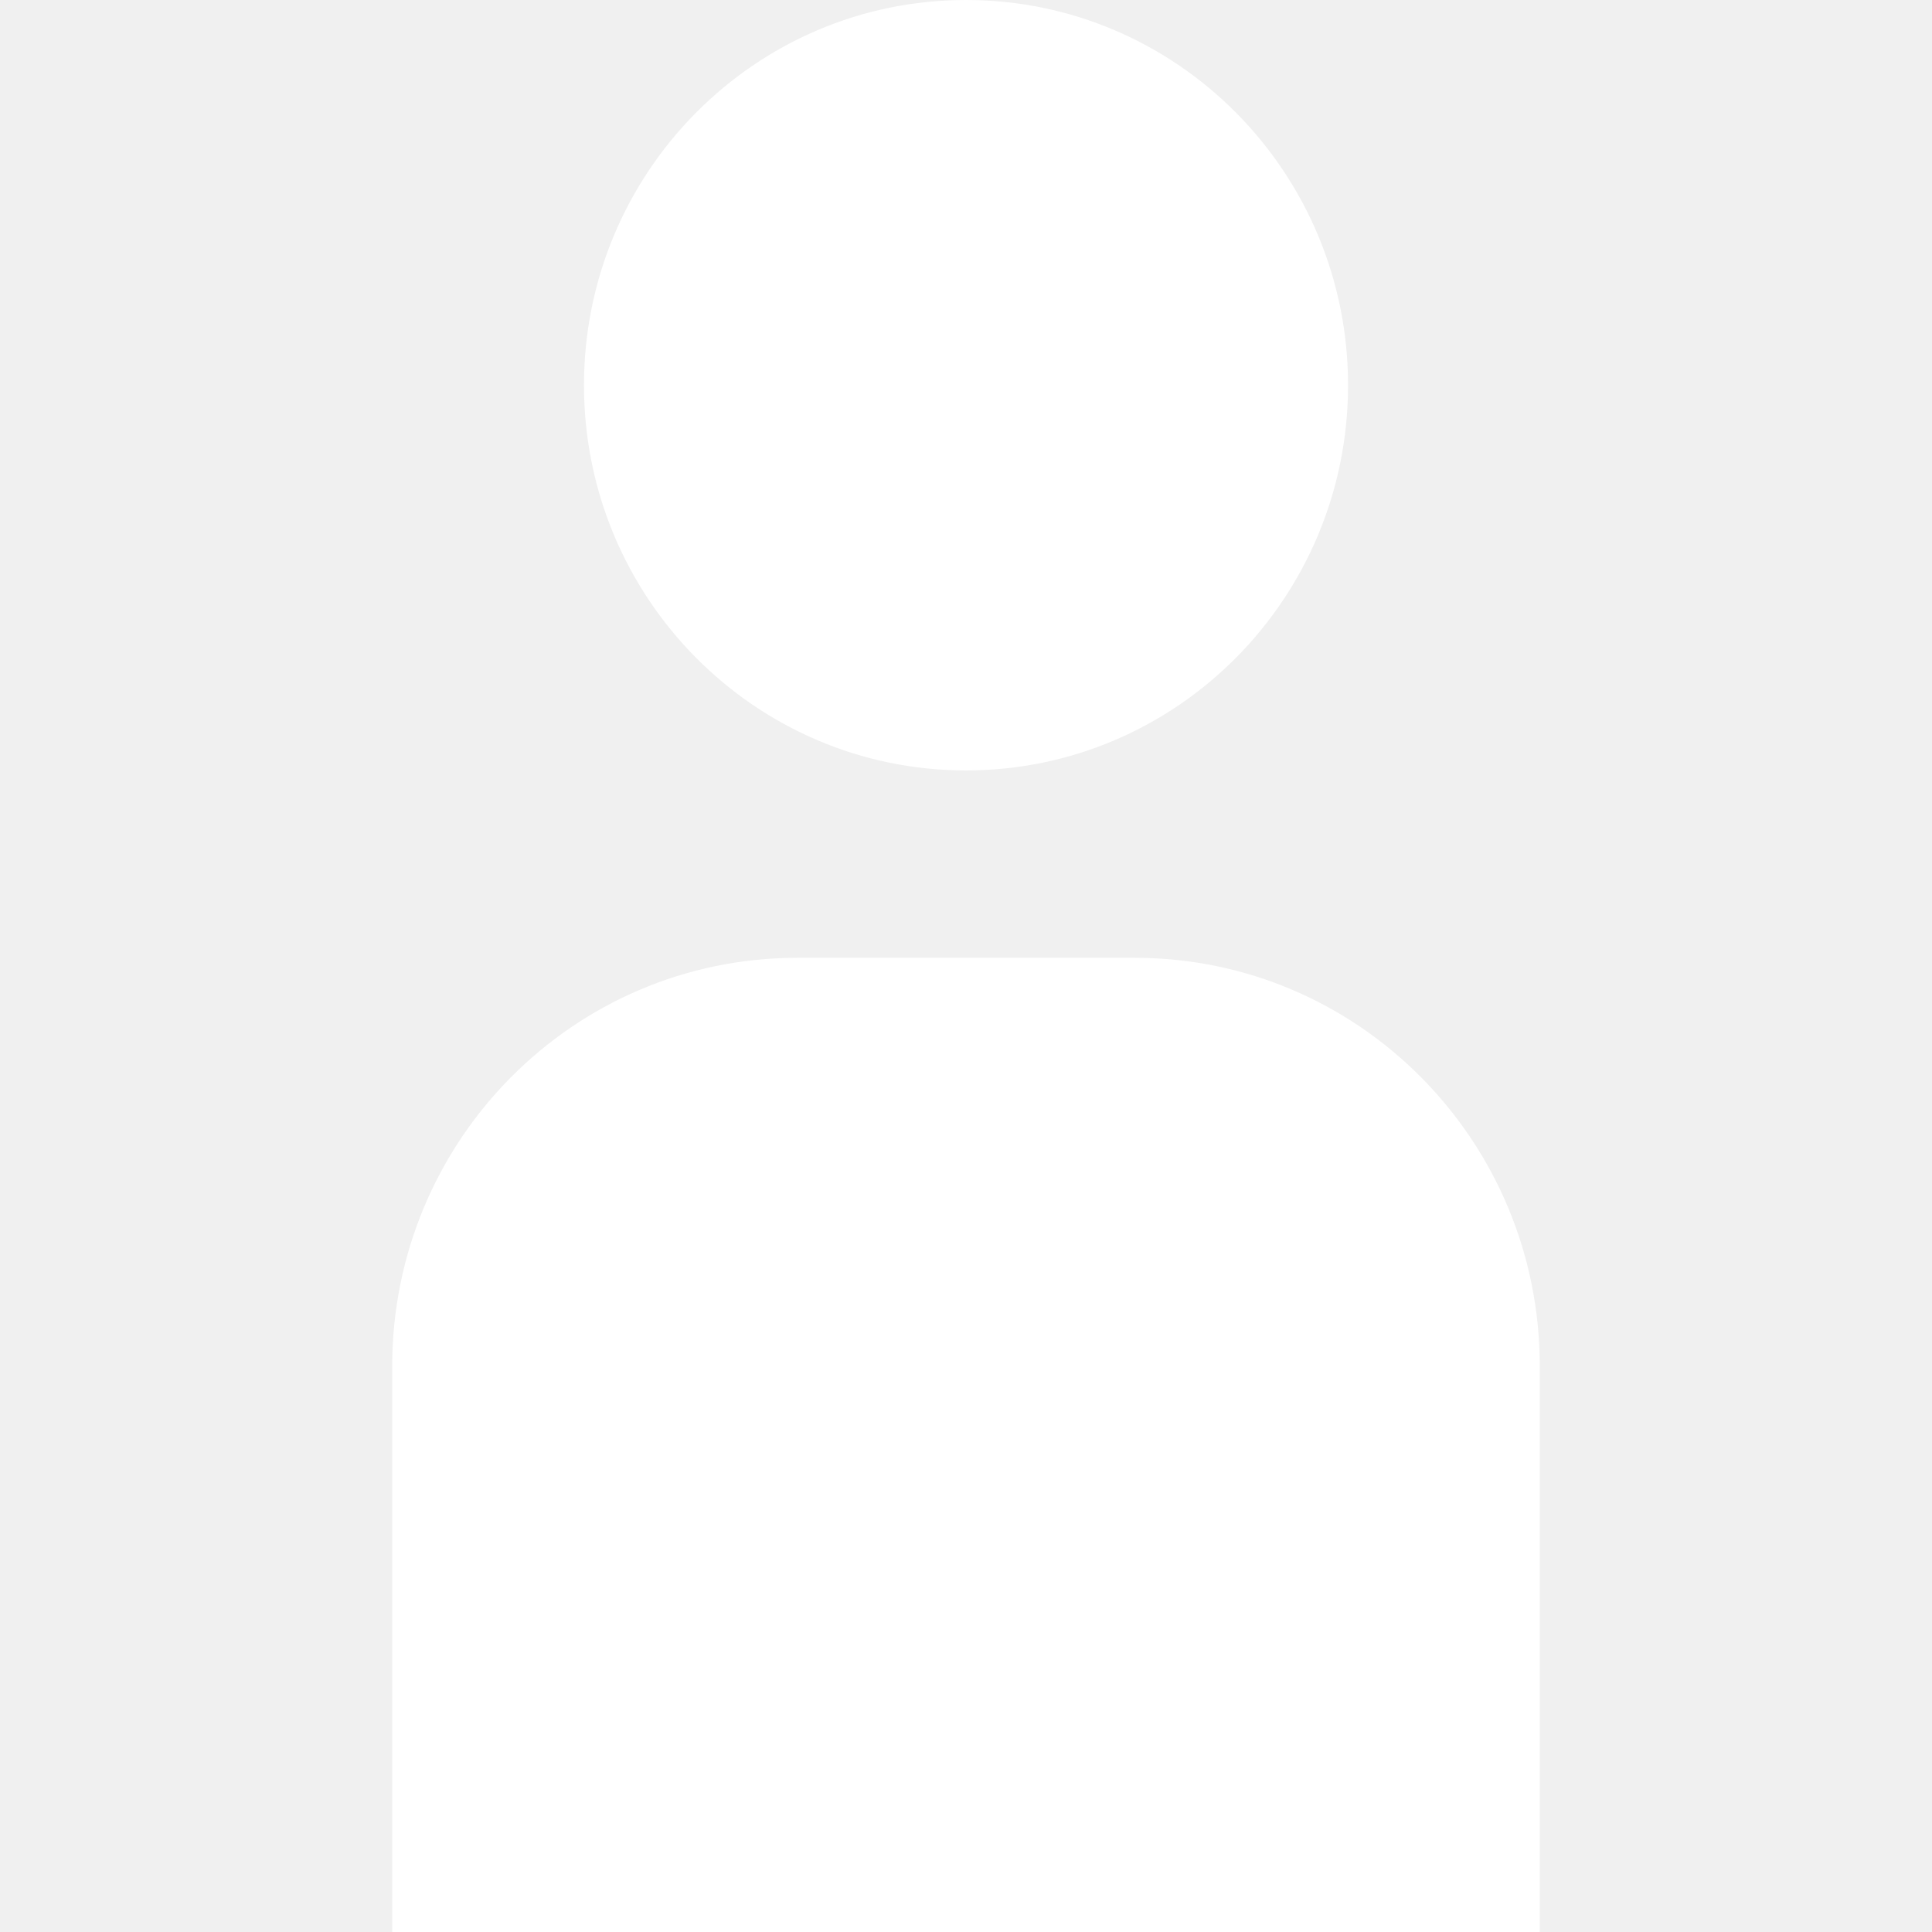
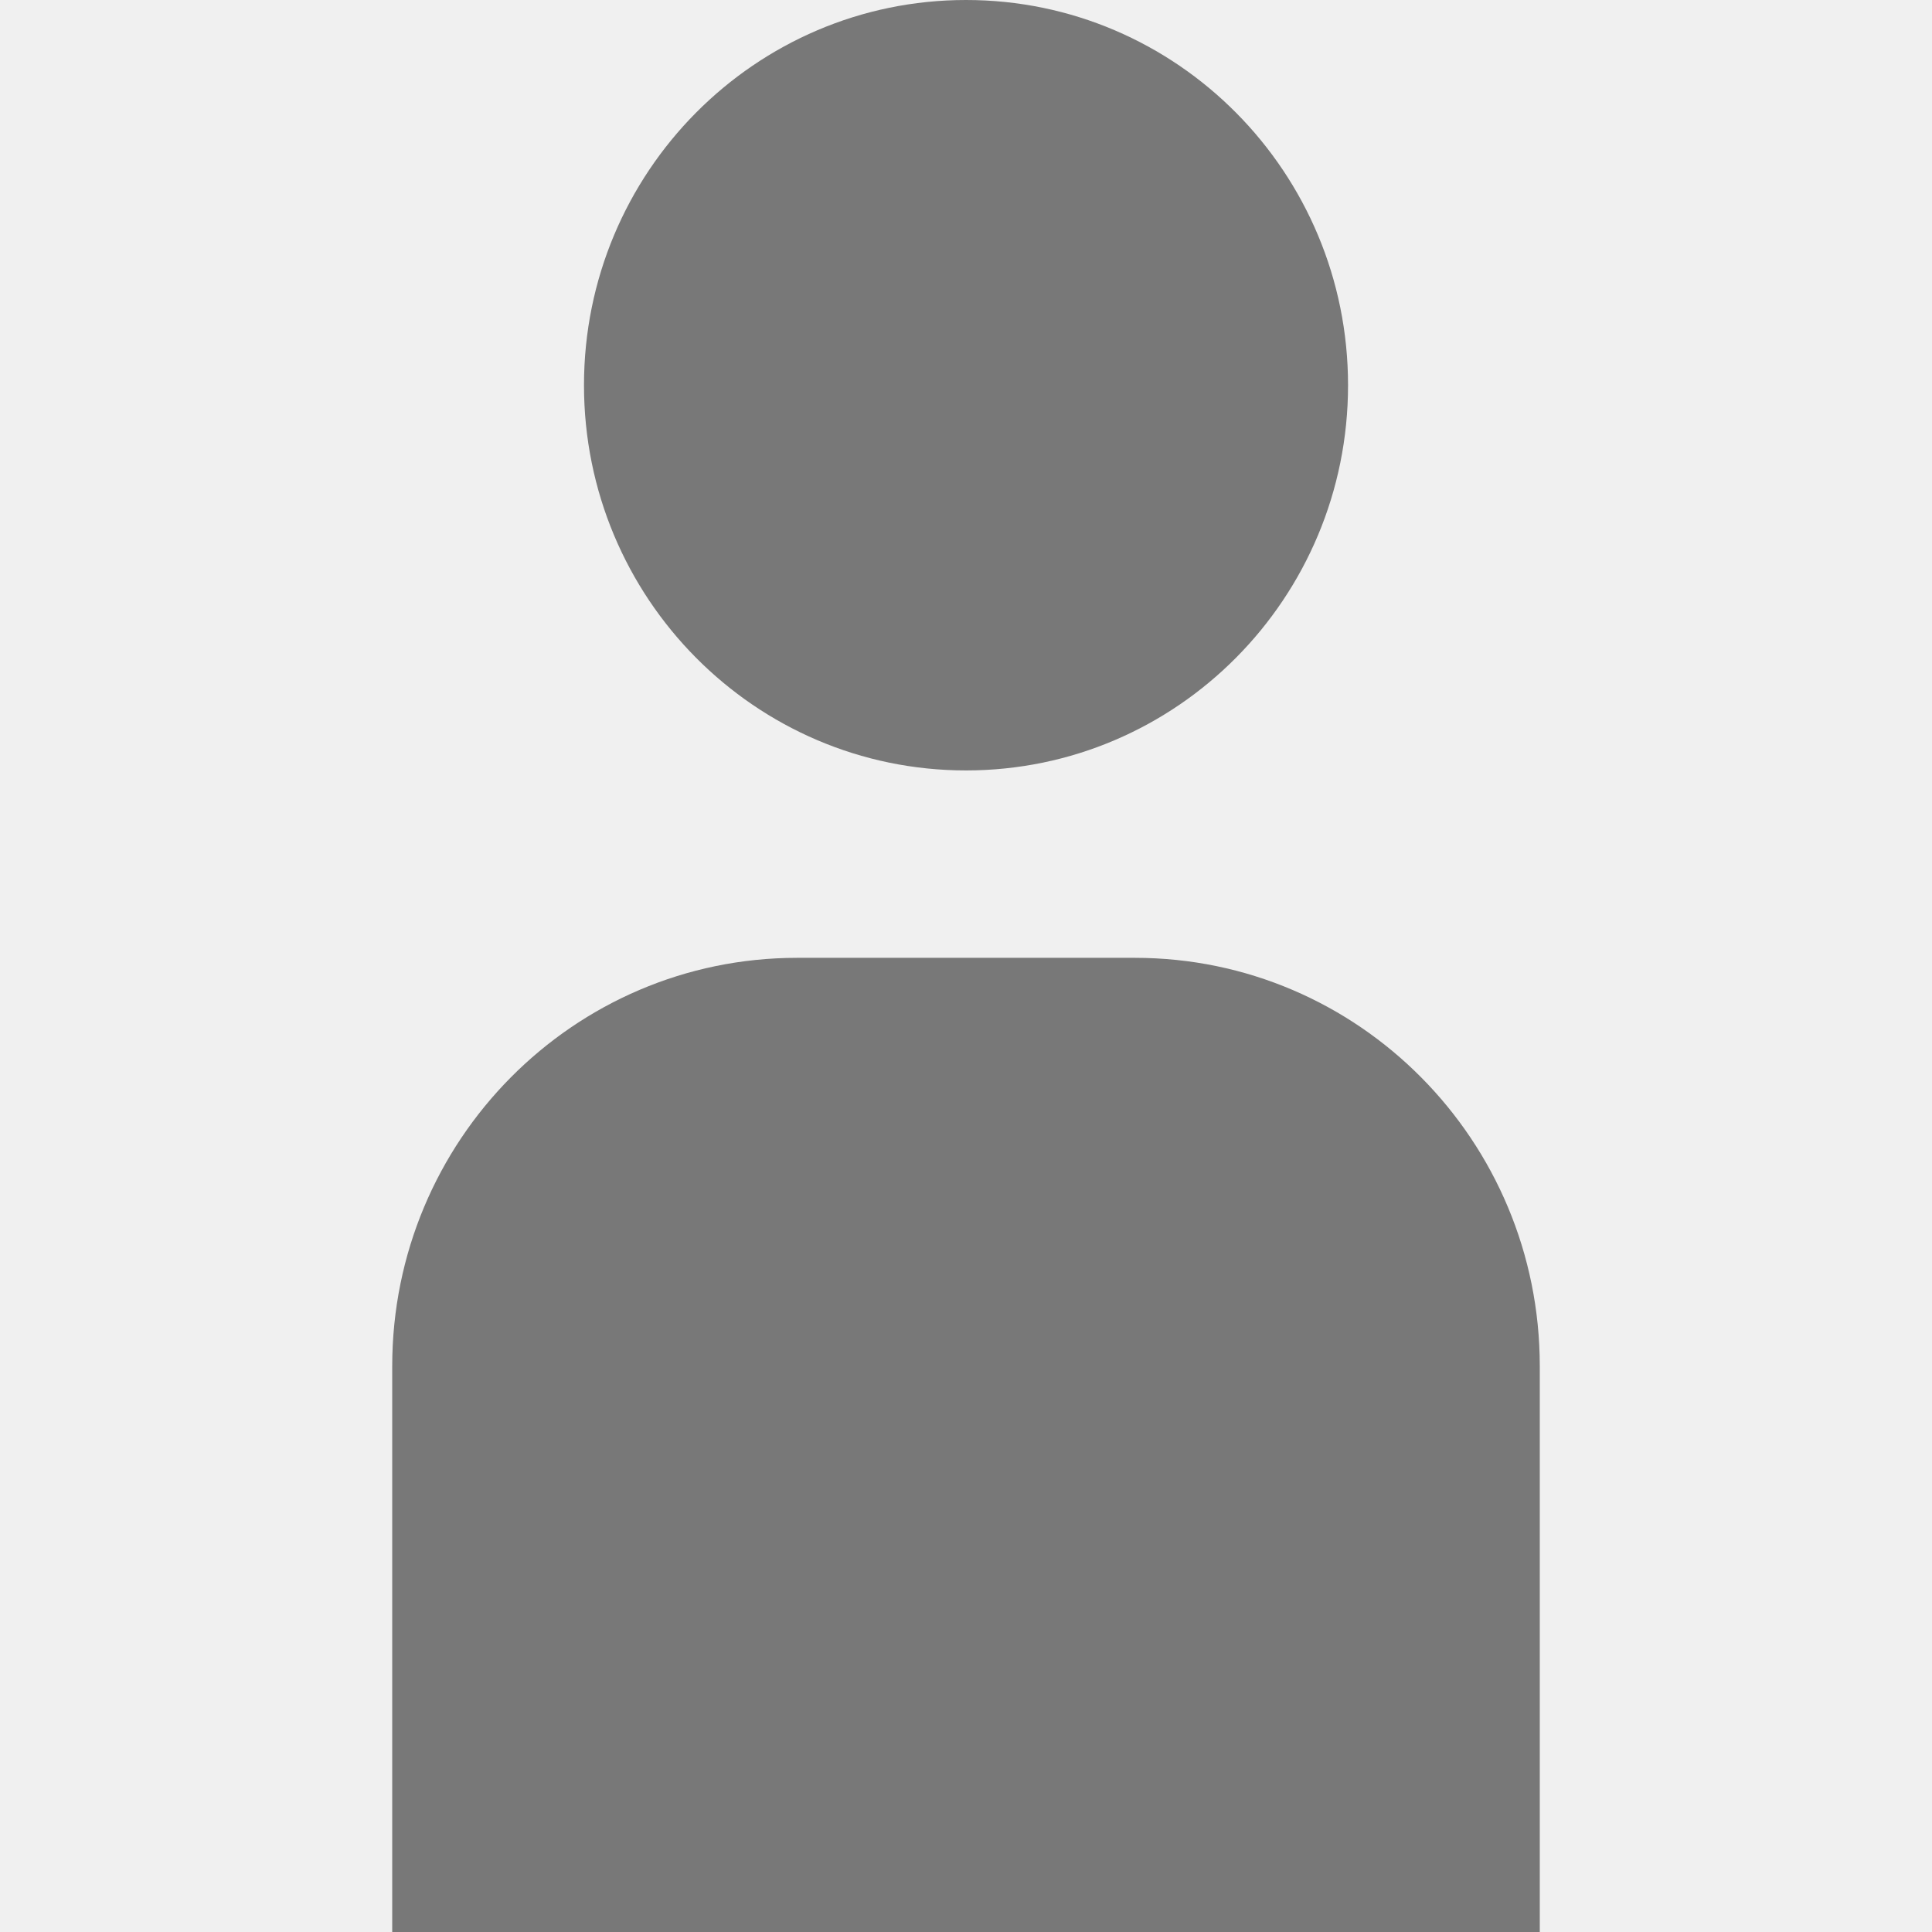
<svg xmlns="http://www.w3.org/2000/svg" version="1.1" id="Capa_1" x="0px" y="0px" viewBox="0 0 60.671 60.671" style="enable-background:new 0 0 60.671 60.671;" xml:space="preserve">
  <g>
    <g>
-       <ellipse style="fill:#FFFFFF;" cx="30.336" cy="12.097" rx="11.997" ry="12.097" />
-       <path style="fill:#FFFFFF;" d="M35.64,30.079H25.031c-7.021,0-12.714,5.739-12.714,12.821v17.771h36.037V42.9    C48.354,35.818,42.661,30.079,35.64,30.079z" />
+       <ellipse style="fill:#787878;" cx="30.336" cy="12.097" rx="11.997" ry="12.097" />
+       <path style="fill:#787878;" d="M35.64,30.079H25.031c-7.021,0-12.714,5.739-12.714,12.821v17.771h36.037V42.9    C48.354,35.818,42.661,30.079,35.64,30.079z" />
    </g>
  </g>
</svg>
